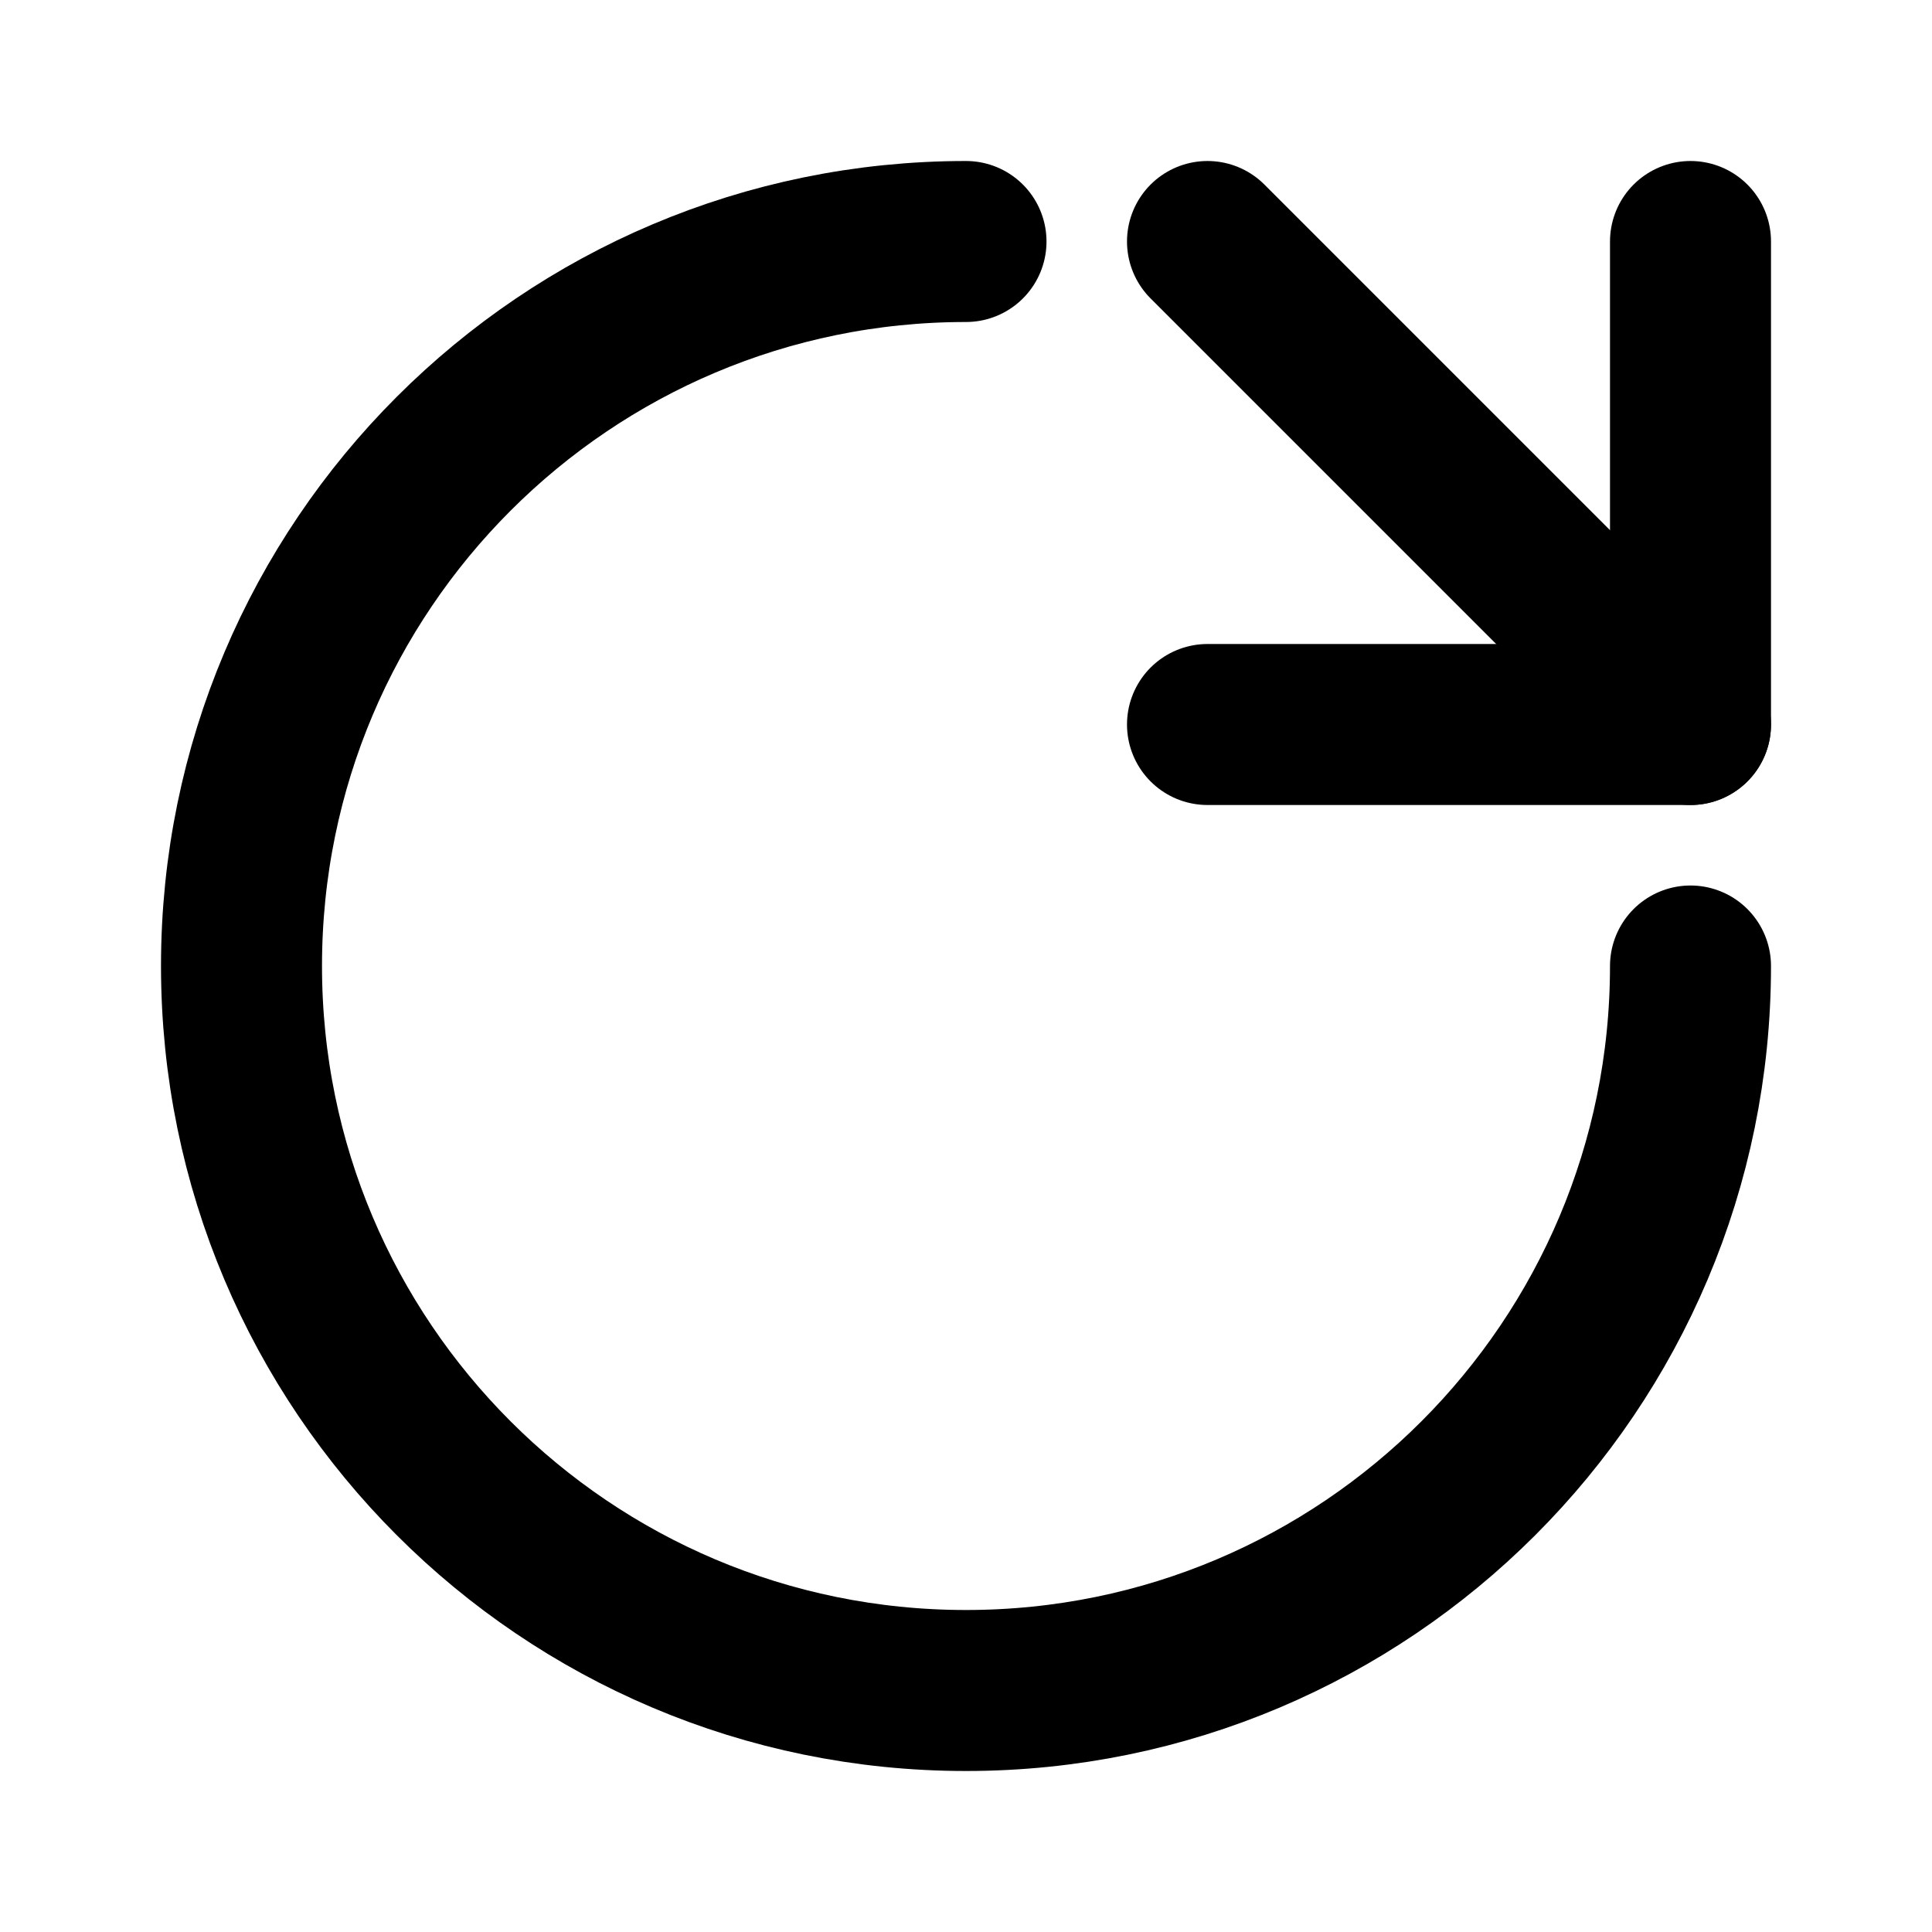
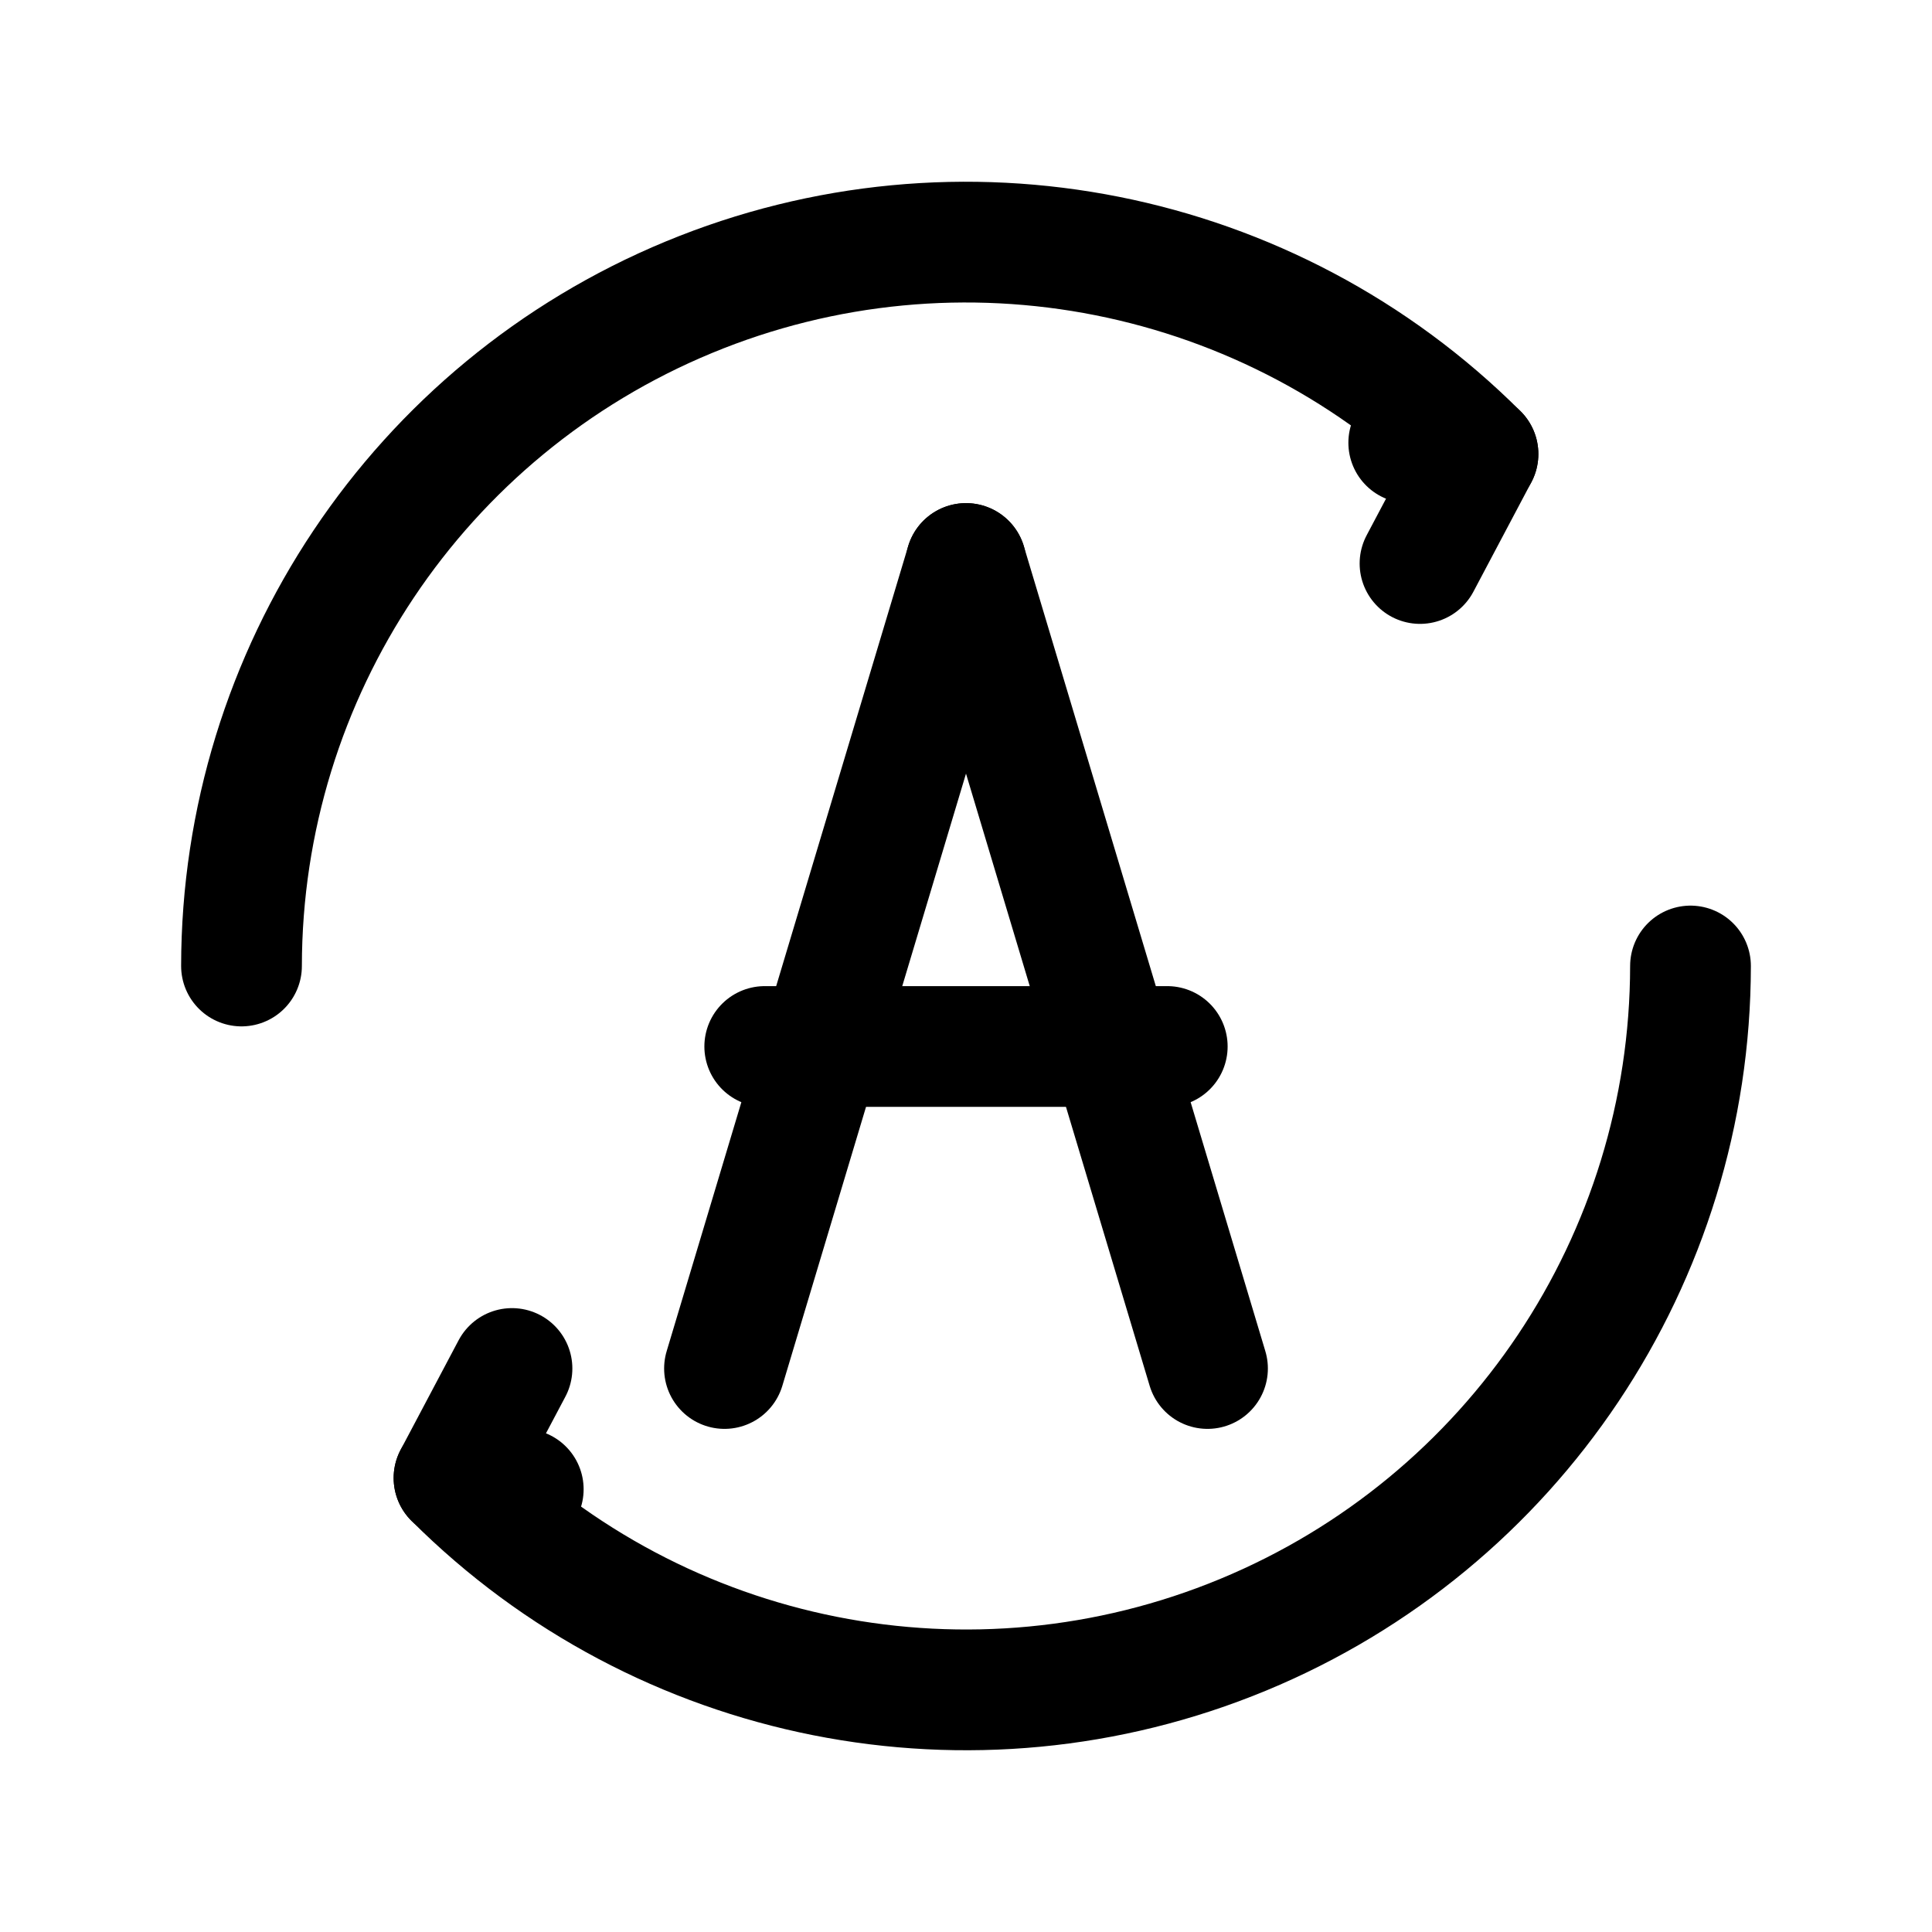
- <svg xmlns="http://www.w3.org/2000/svg" viewBox="0 0 24 24" fill="none" stroke="currentColor" stroke-width="2" stroke-linecap="round" stroke-linejoin="round">
-   <path d="M21 12a9 9 0 1 1-9-9" />
-   <polyline points="21 3 21 9 15 9" />
-   <path d="M21 9l-6-6" />
+ <svg xmlns="http://www.w3.org/2000/svg" viewBox="0 0 24 24" fill="none" stroke="currentColor" stroke-width="1.5" stroke-linecap="round" stroke-linejoin="round">
+   <path d="M21 12a9 9 0 0 1-15.36 6.36" />
+   <path d="M3 12a9 9 0 0 1 15.36-6.36" />
+   <polyline points="6.5 18.5 5.64 18.36 6.36 17" />
+   <polyline points="17.5 5.5 18.36 5.64 17.64 7" />
+   <path d="M12 7l-3 10" />
+   <path d="M12 7l3 10" />
+   <path d="M9.5 13h5" />
</svg>
